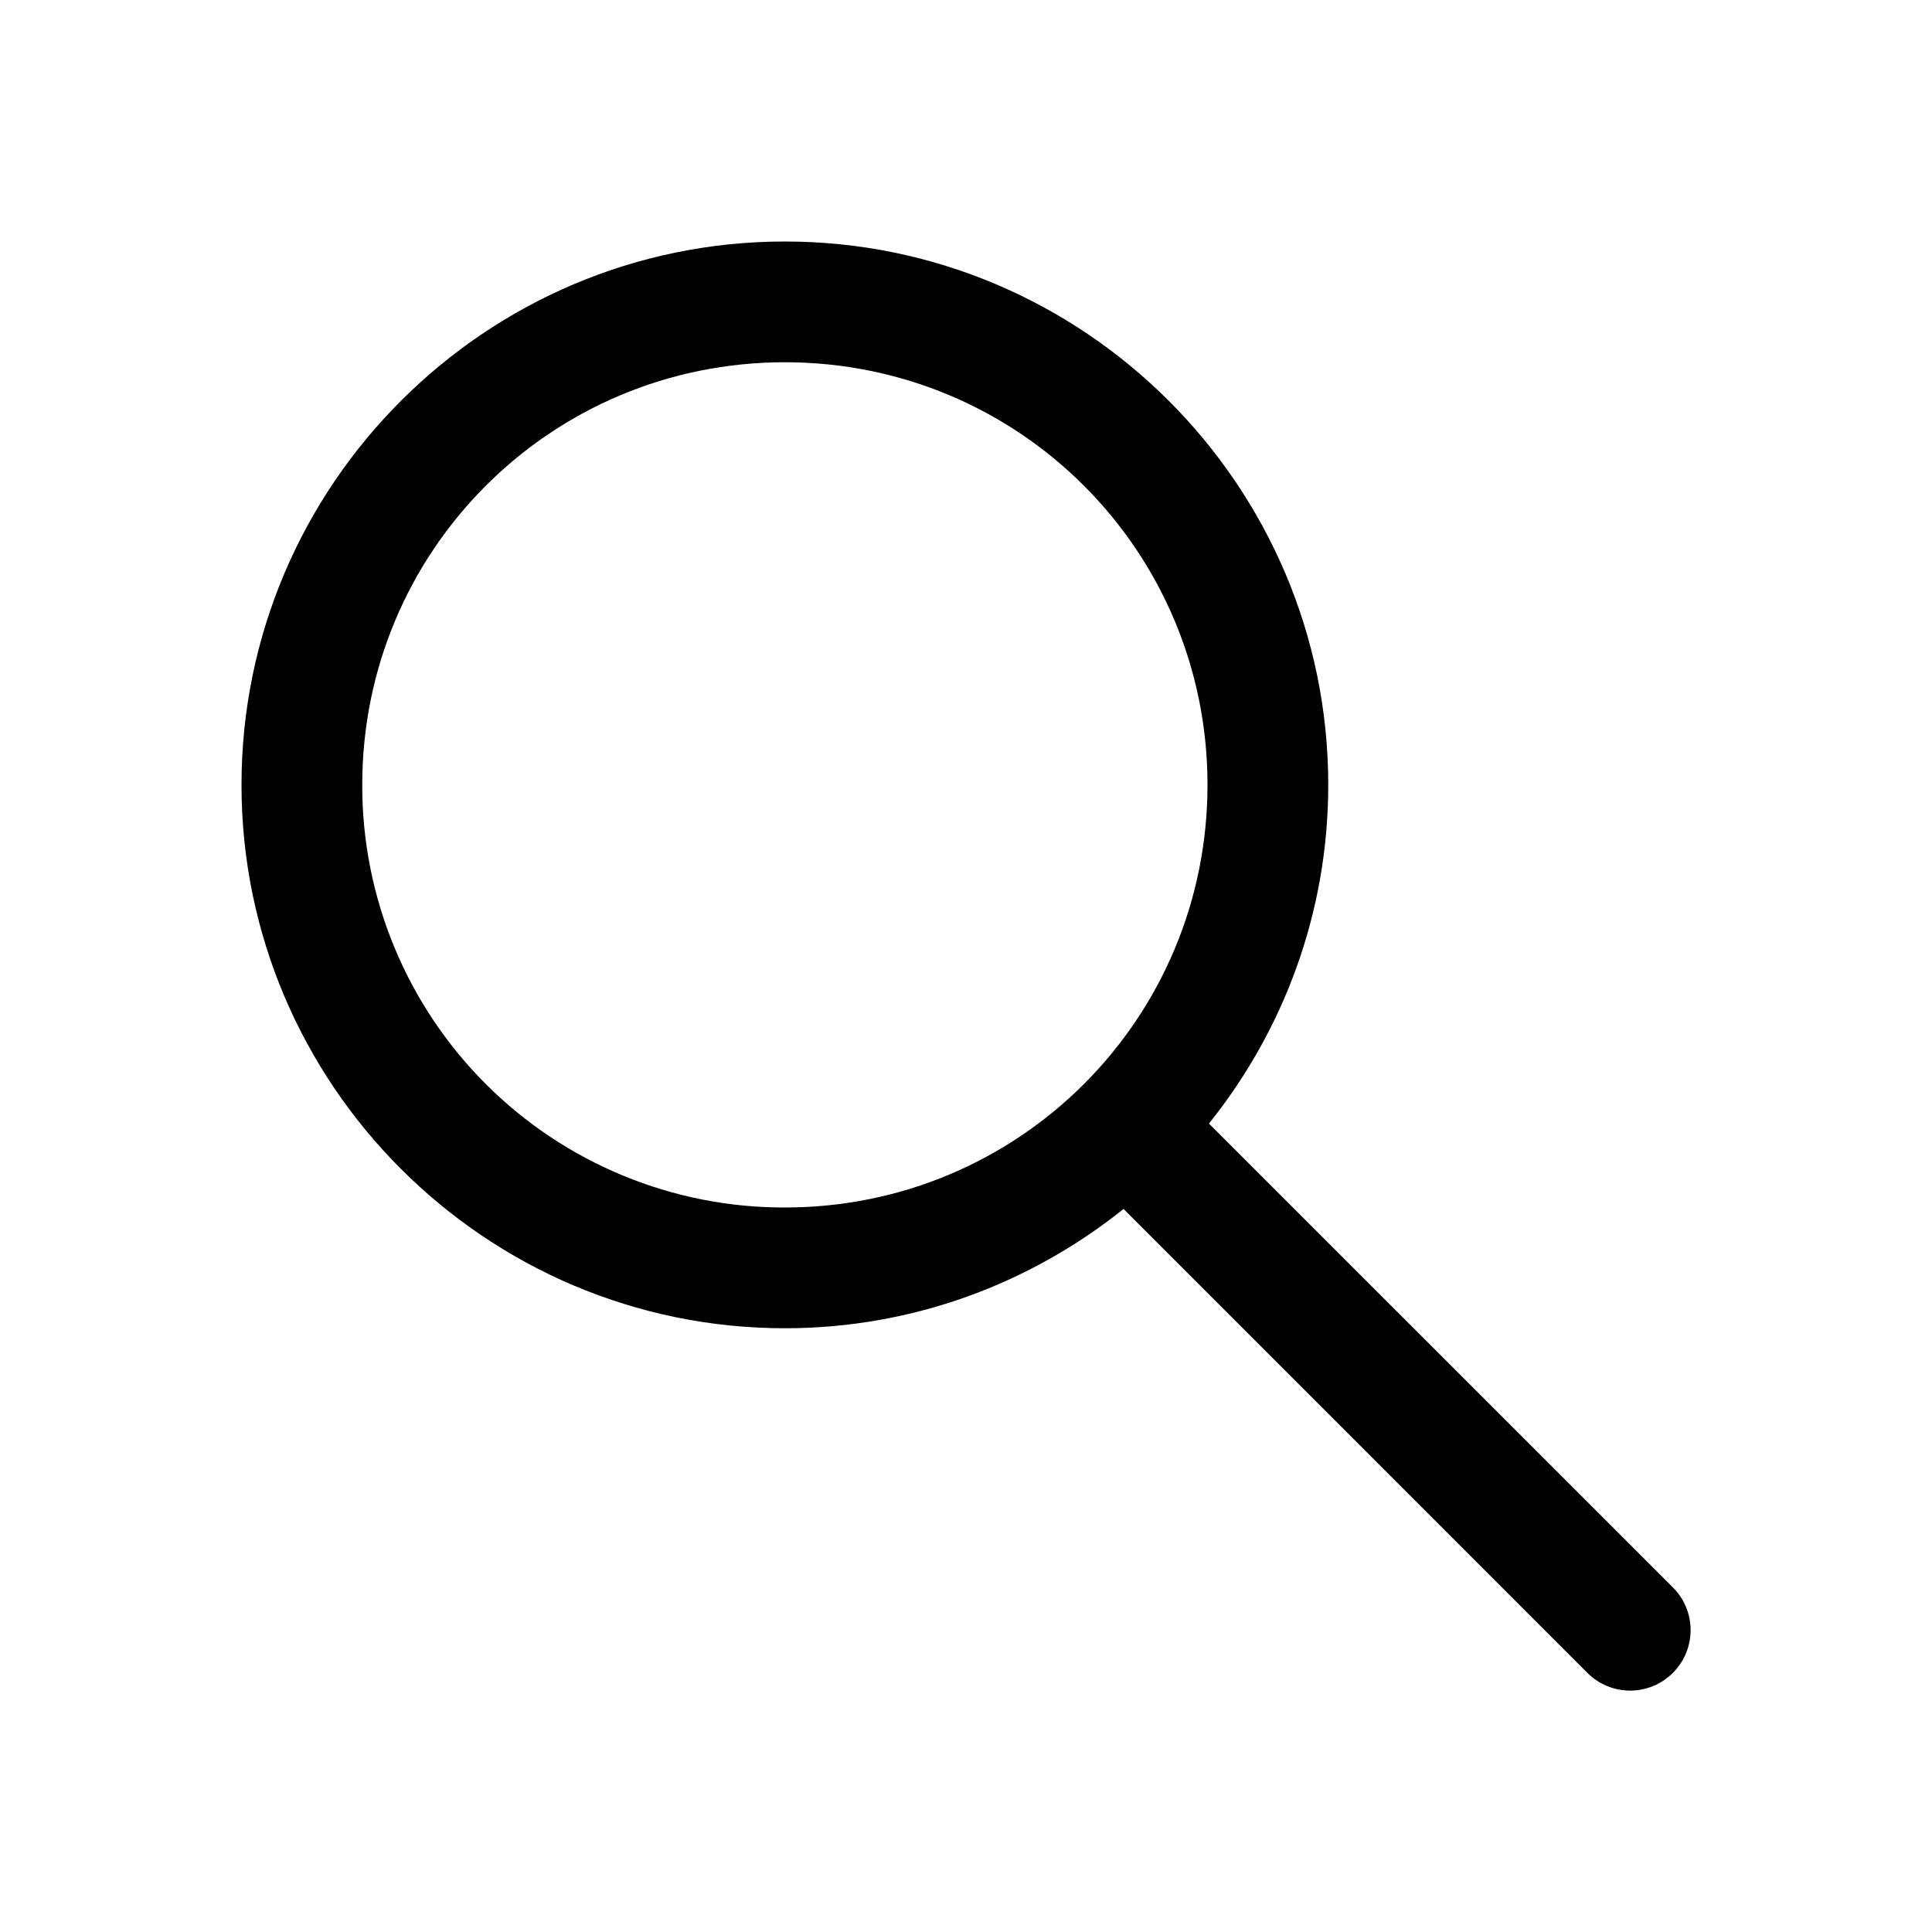
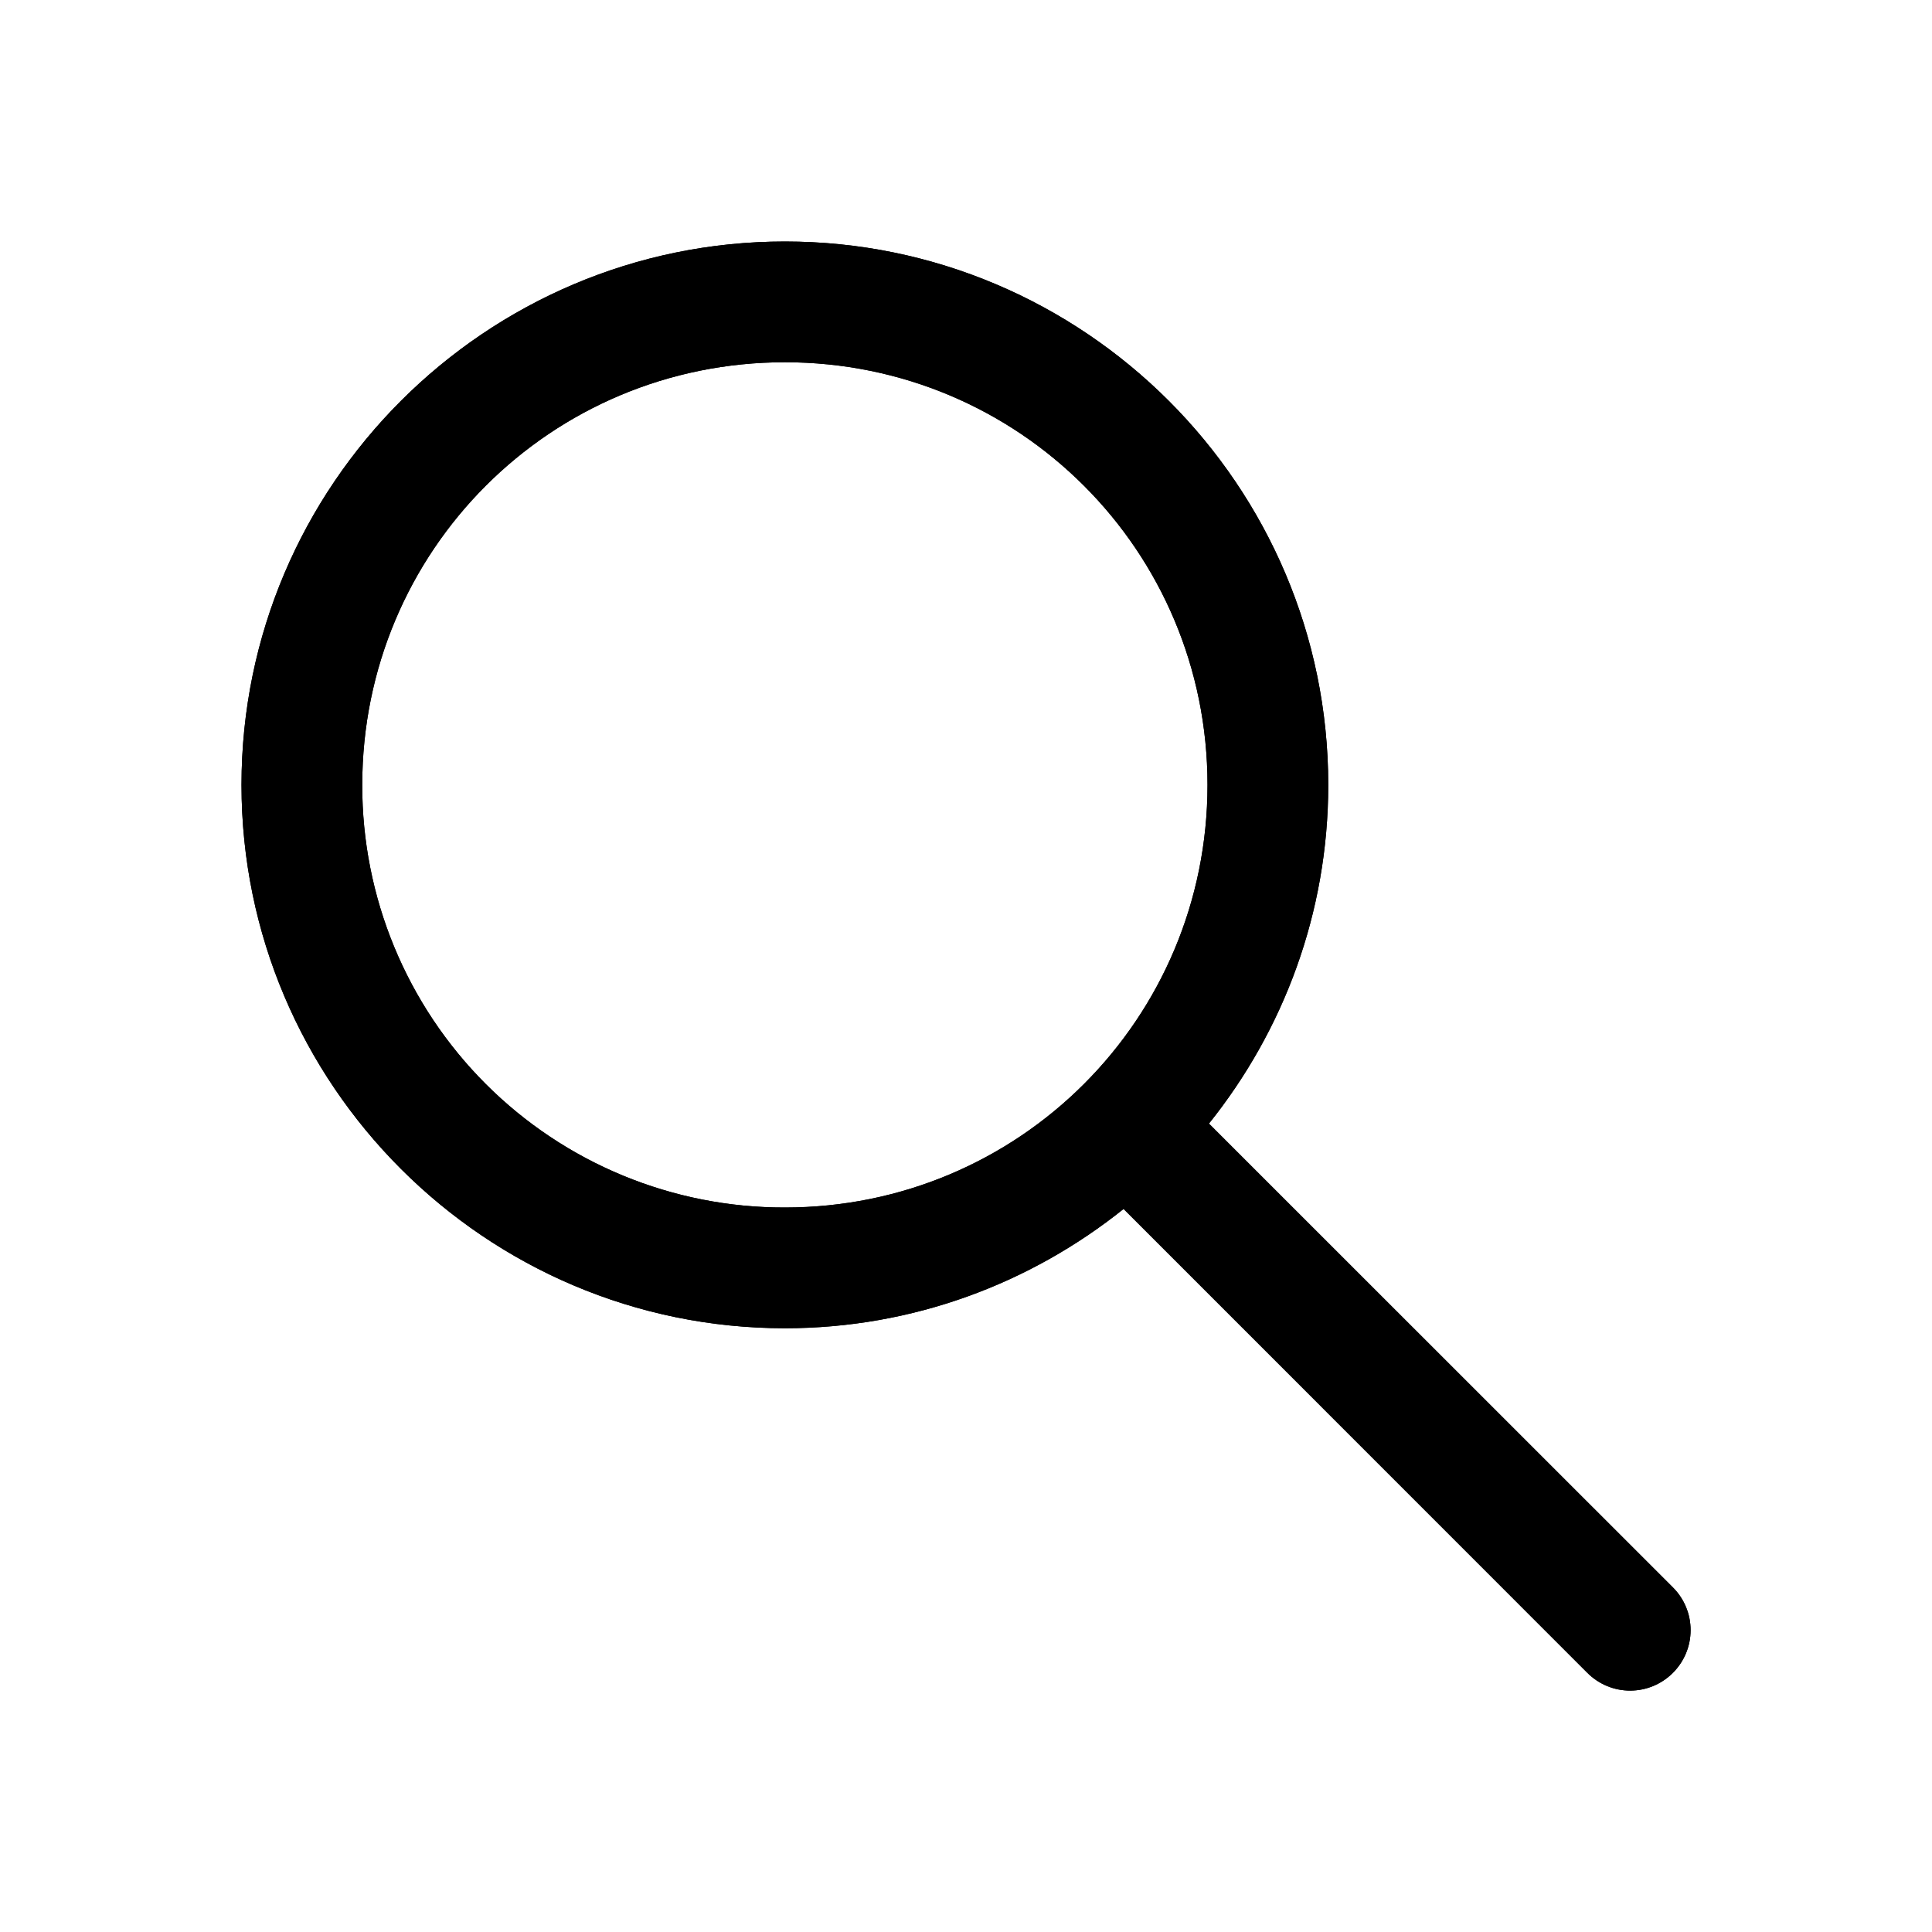
<svg xmlns="http://www.w3.org/2000/svg" viewBox="0 0 16 16" fill-opacity="context-fill-opacity" height="16" width="16">
  <path d="M6.5 2C4.02 2 2 4.02 2 6.5S4.02 11 6.5 11c1.06 0 2.034-.371 2.805-.988l3.841 3.842a.5.5 0 0 0 .708 0 .5.5 0 0 0 0-.708l-3.842-3.841C10.629 8.535 11 7.56 11 6.5 11 4.02 8.98 2 6.5 2zm0 1C8.439 3 10 4.561 10 6.5S8.439 10 6.5 10A3.492 3.492 0 0 1 3 6.5C3 4.561 4.561 3 6.5 3z" fill="context-fill transparent" />
-   <path d="M6.5 2C4.02 2 2 4.02 2 6.5S4.02 11 6.5 11c1.06 0 2.034-.371 2.805-.988l3.841 3.842a.5.5 0 0 0 .708 0 .5.5 0 0 0 0-.708l-3.842-3.841C10.629 8.535 11 7.56 11 6.5 11 4.02 8.98 2 6.5 2zm0 1C8.439 3 10 4.561 10 6.5S8.439 10 6.5 10A3.492 3.492 0 0 1 3 6.5C3 4.561 4.561 3 6.5 3z" fill="context-stroke" />
+   <path d="M6.5 2C4.02 2 2 4.02 2 6.5S4.02 11 6.5 11c1.06 0 2.034-.371 2.805-.988l3.841 3.842a.5.5 0 0 0 .708 0 .5.5 0 0 0 0-.708l-3.842-3.841C10.629 8.535 11 7.56 11 6.5 11 4.02 8.98 2 6.5 2zm0 1C8.439 3 10 4.561 10 6.5S8.439 10 6.5 10A3.492 3.492 0 0 1 3 6.5C3 4.561 4.561 3 6.5 3z" fill="context-stroke transparent" />
</svg>
